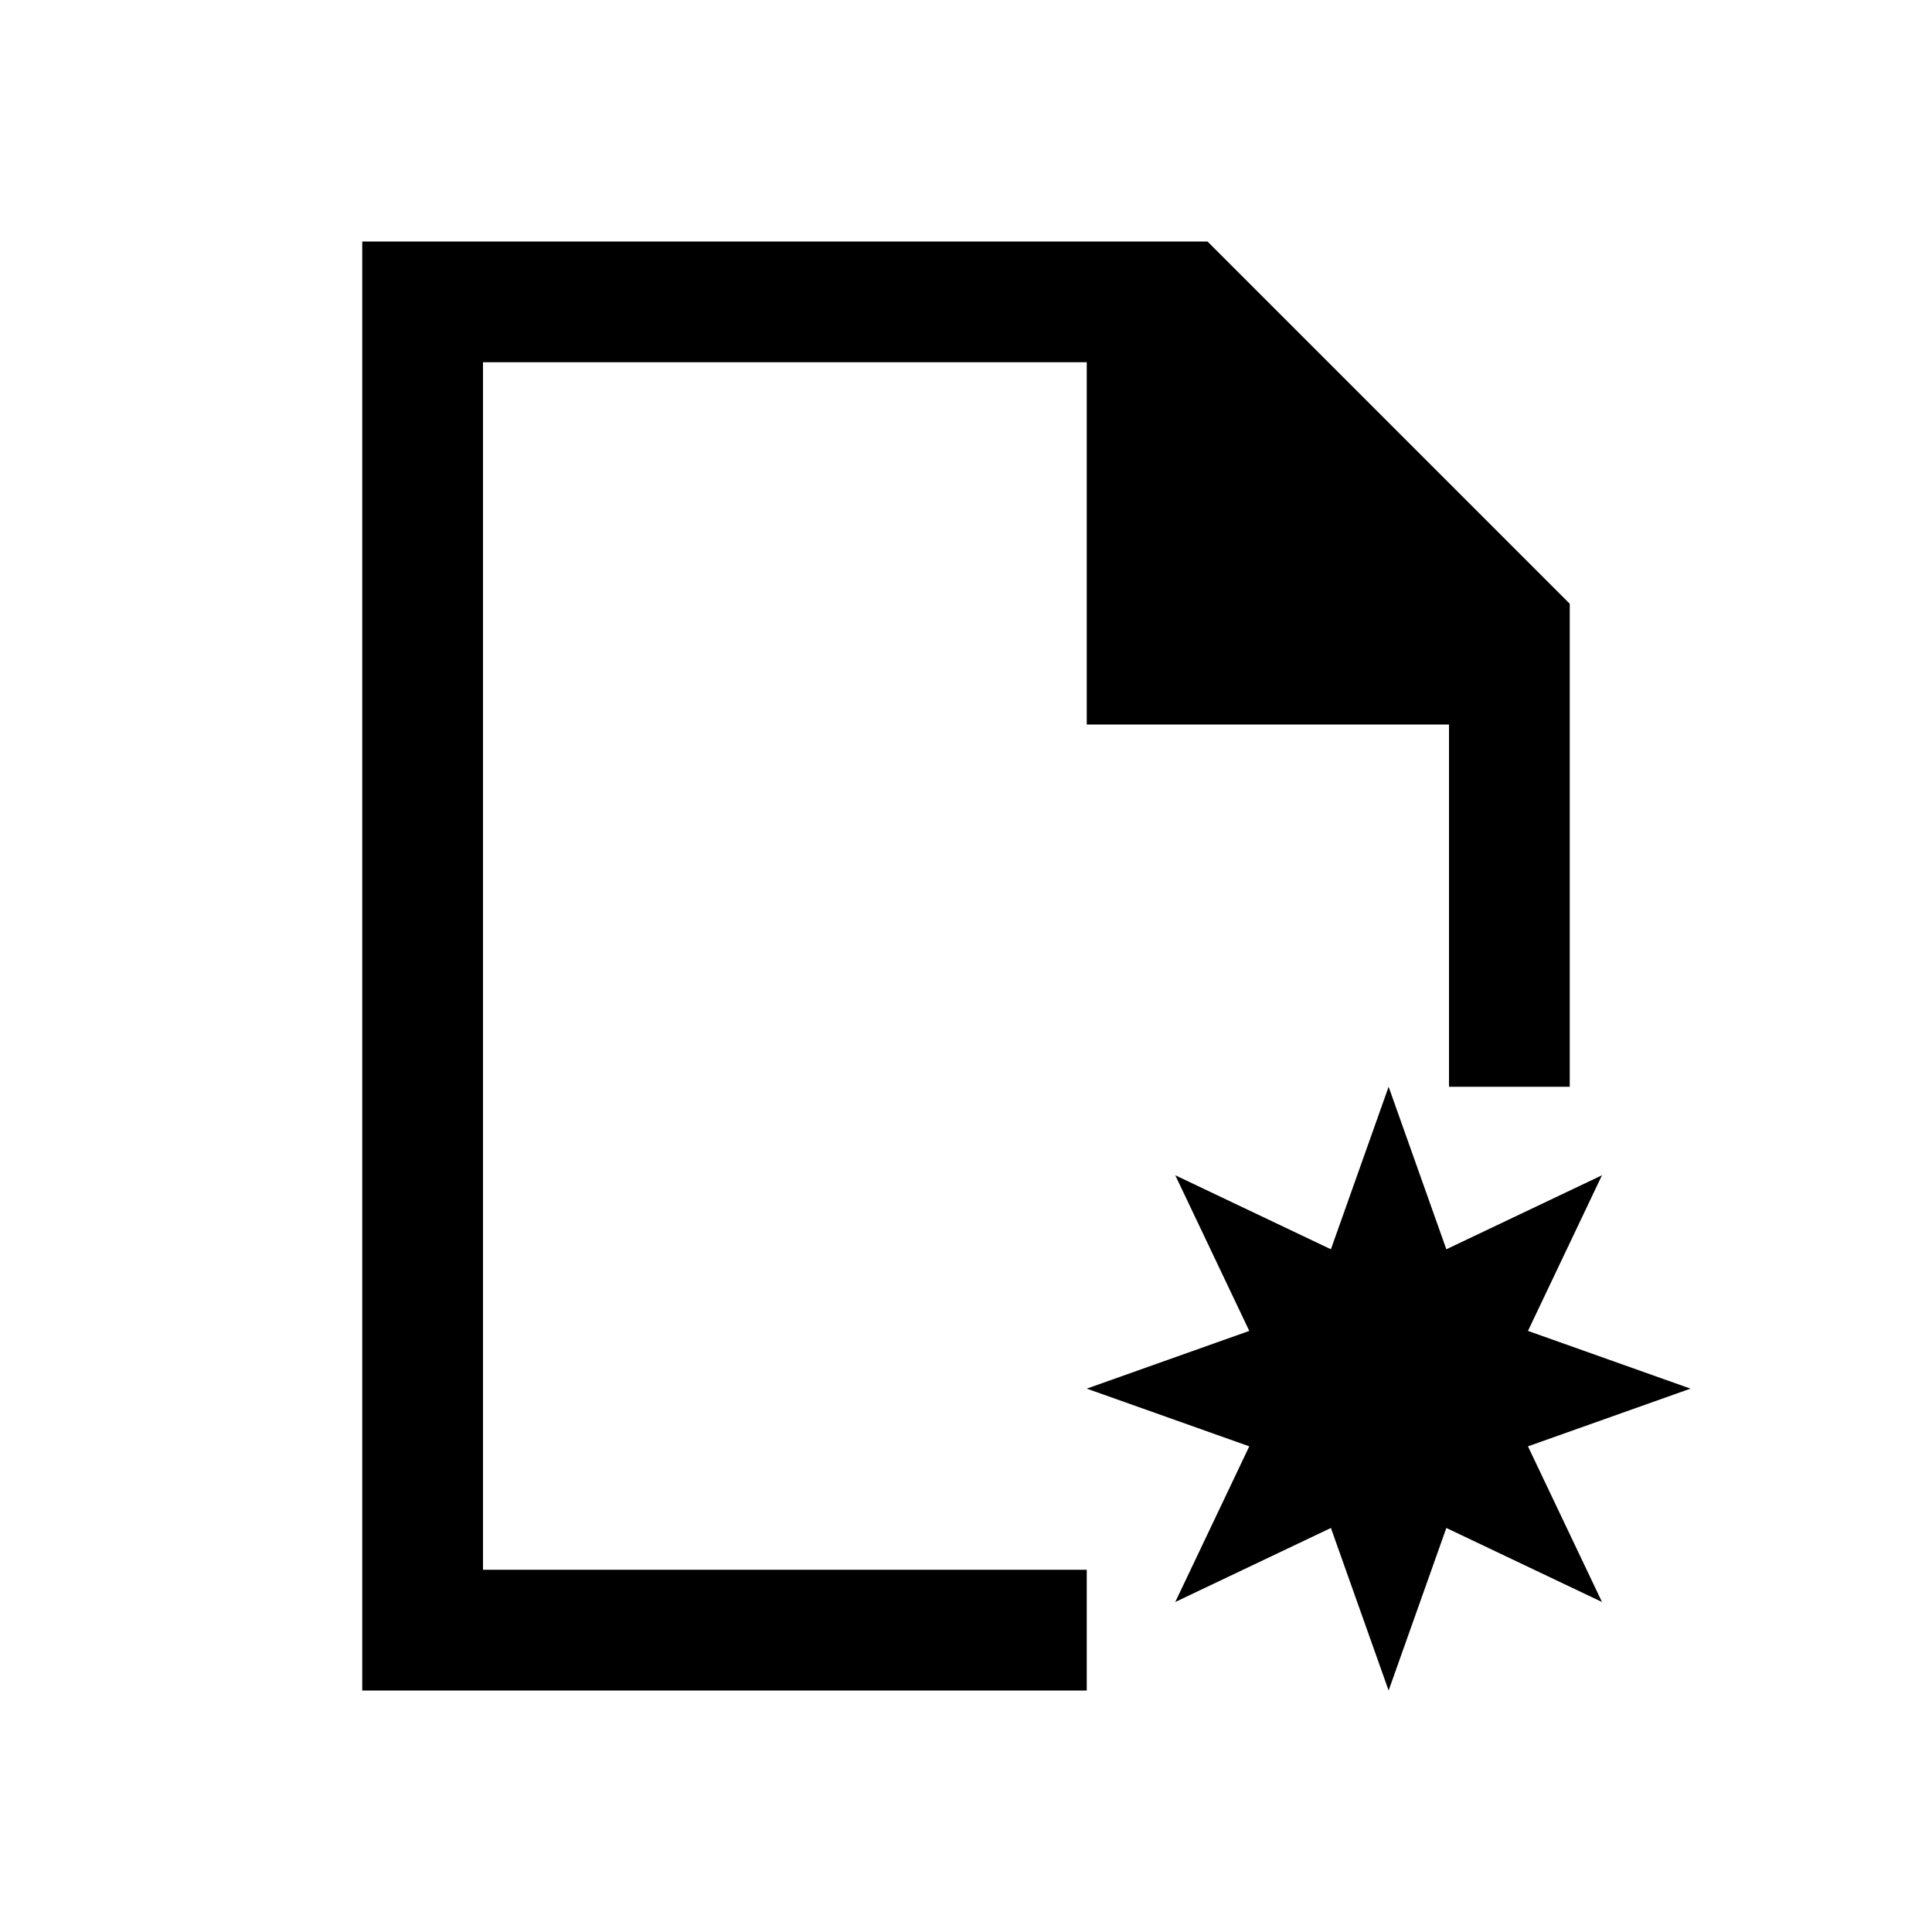
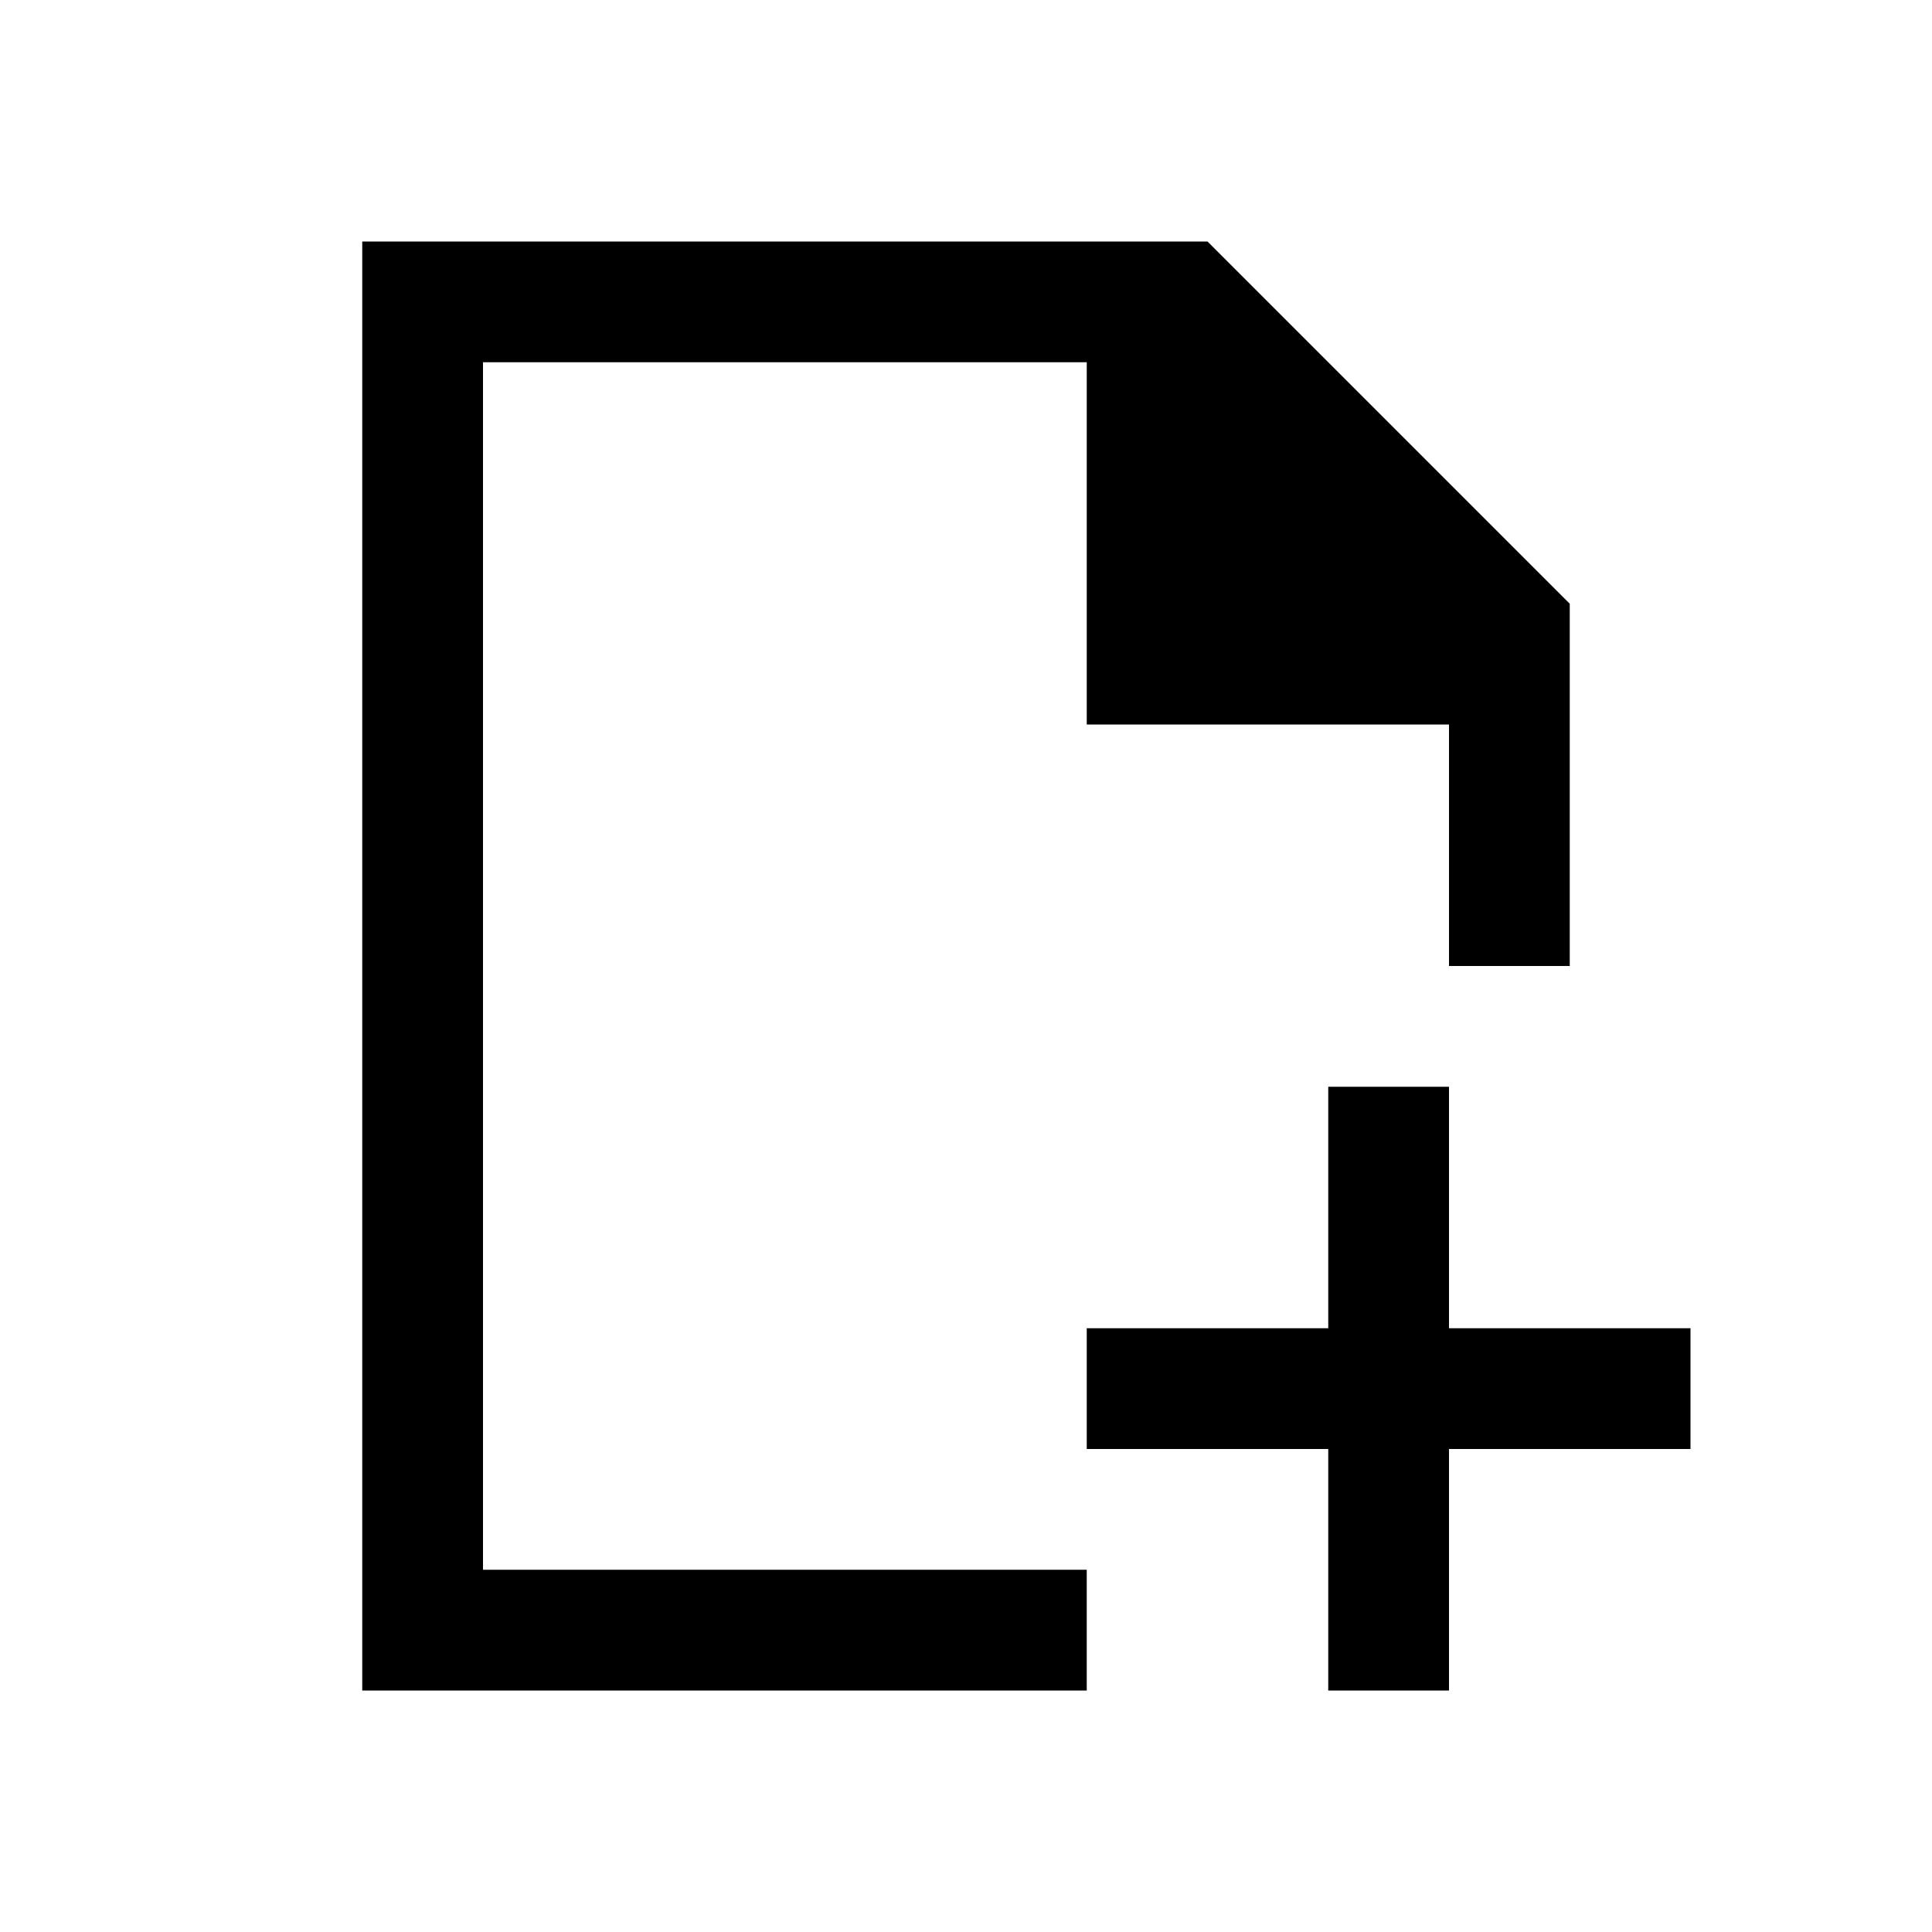
- <svg xmlns="http://www.w3.org/2000/svg" viewBox="0 0 16 16">
+ <svg xmlns="http://www.w3.org/2000/svg" version="1.1" viewBox="0 0 16 16">
  <defs id="defs1">
    <style type="text/css" id="current-color-scheme">
.ColorScheme-Text {
color:#000;
}
</style>
  </defs>
-   <path style="fill:currentColor;fill-opacity:1;stroke:none" d="m 3,2 v 1 10 1 h 6 v -1 h -5 v -10 h 5 v 3 h 3 v 3 h 1 v -2 -1 -1 l -3,-3 h -2 -5 z  m 8.5,7 l -.478,1.346 -1.289,-.613 .613,1.289 -1.346,.478 1.346,.478 -.613,1.289 1.289,-.613 .478,1.346 .478,-1.346 1.289,.613 -.613,-1.289 1.346,-.478 -1.346,-.478 .613,-1.289 -1.289,.613 -.478,-1.346 z " class="ColorScheme-Text" />
+   <path style="fill:currentColor;fill-opacity:1;stroke:none" id="path819" d="m 3,2 v 12 h 6 v -1 h -5 v -10 h 5 v 3 h 3 v 2 h 1 v -3 l -3,-3 h -7 z  m 8,7 v 2 h -2 v 1 h 2 v 2 h 1 v -2 h 2 v -1 h -2 v -2 h -1 z " class="ColorScheme-Text" />
</svg>
